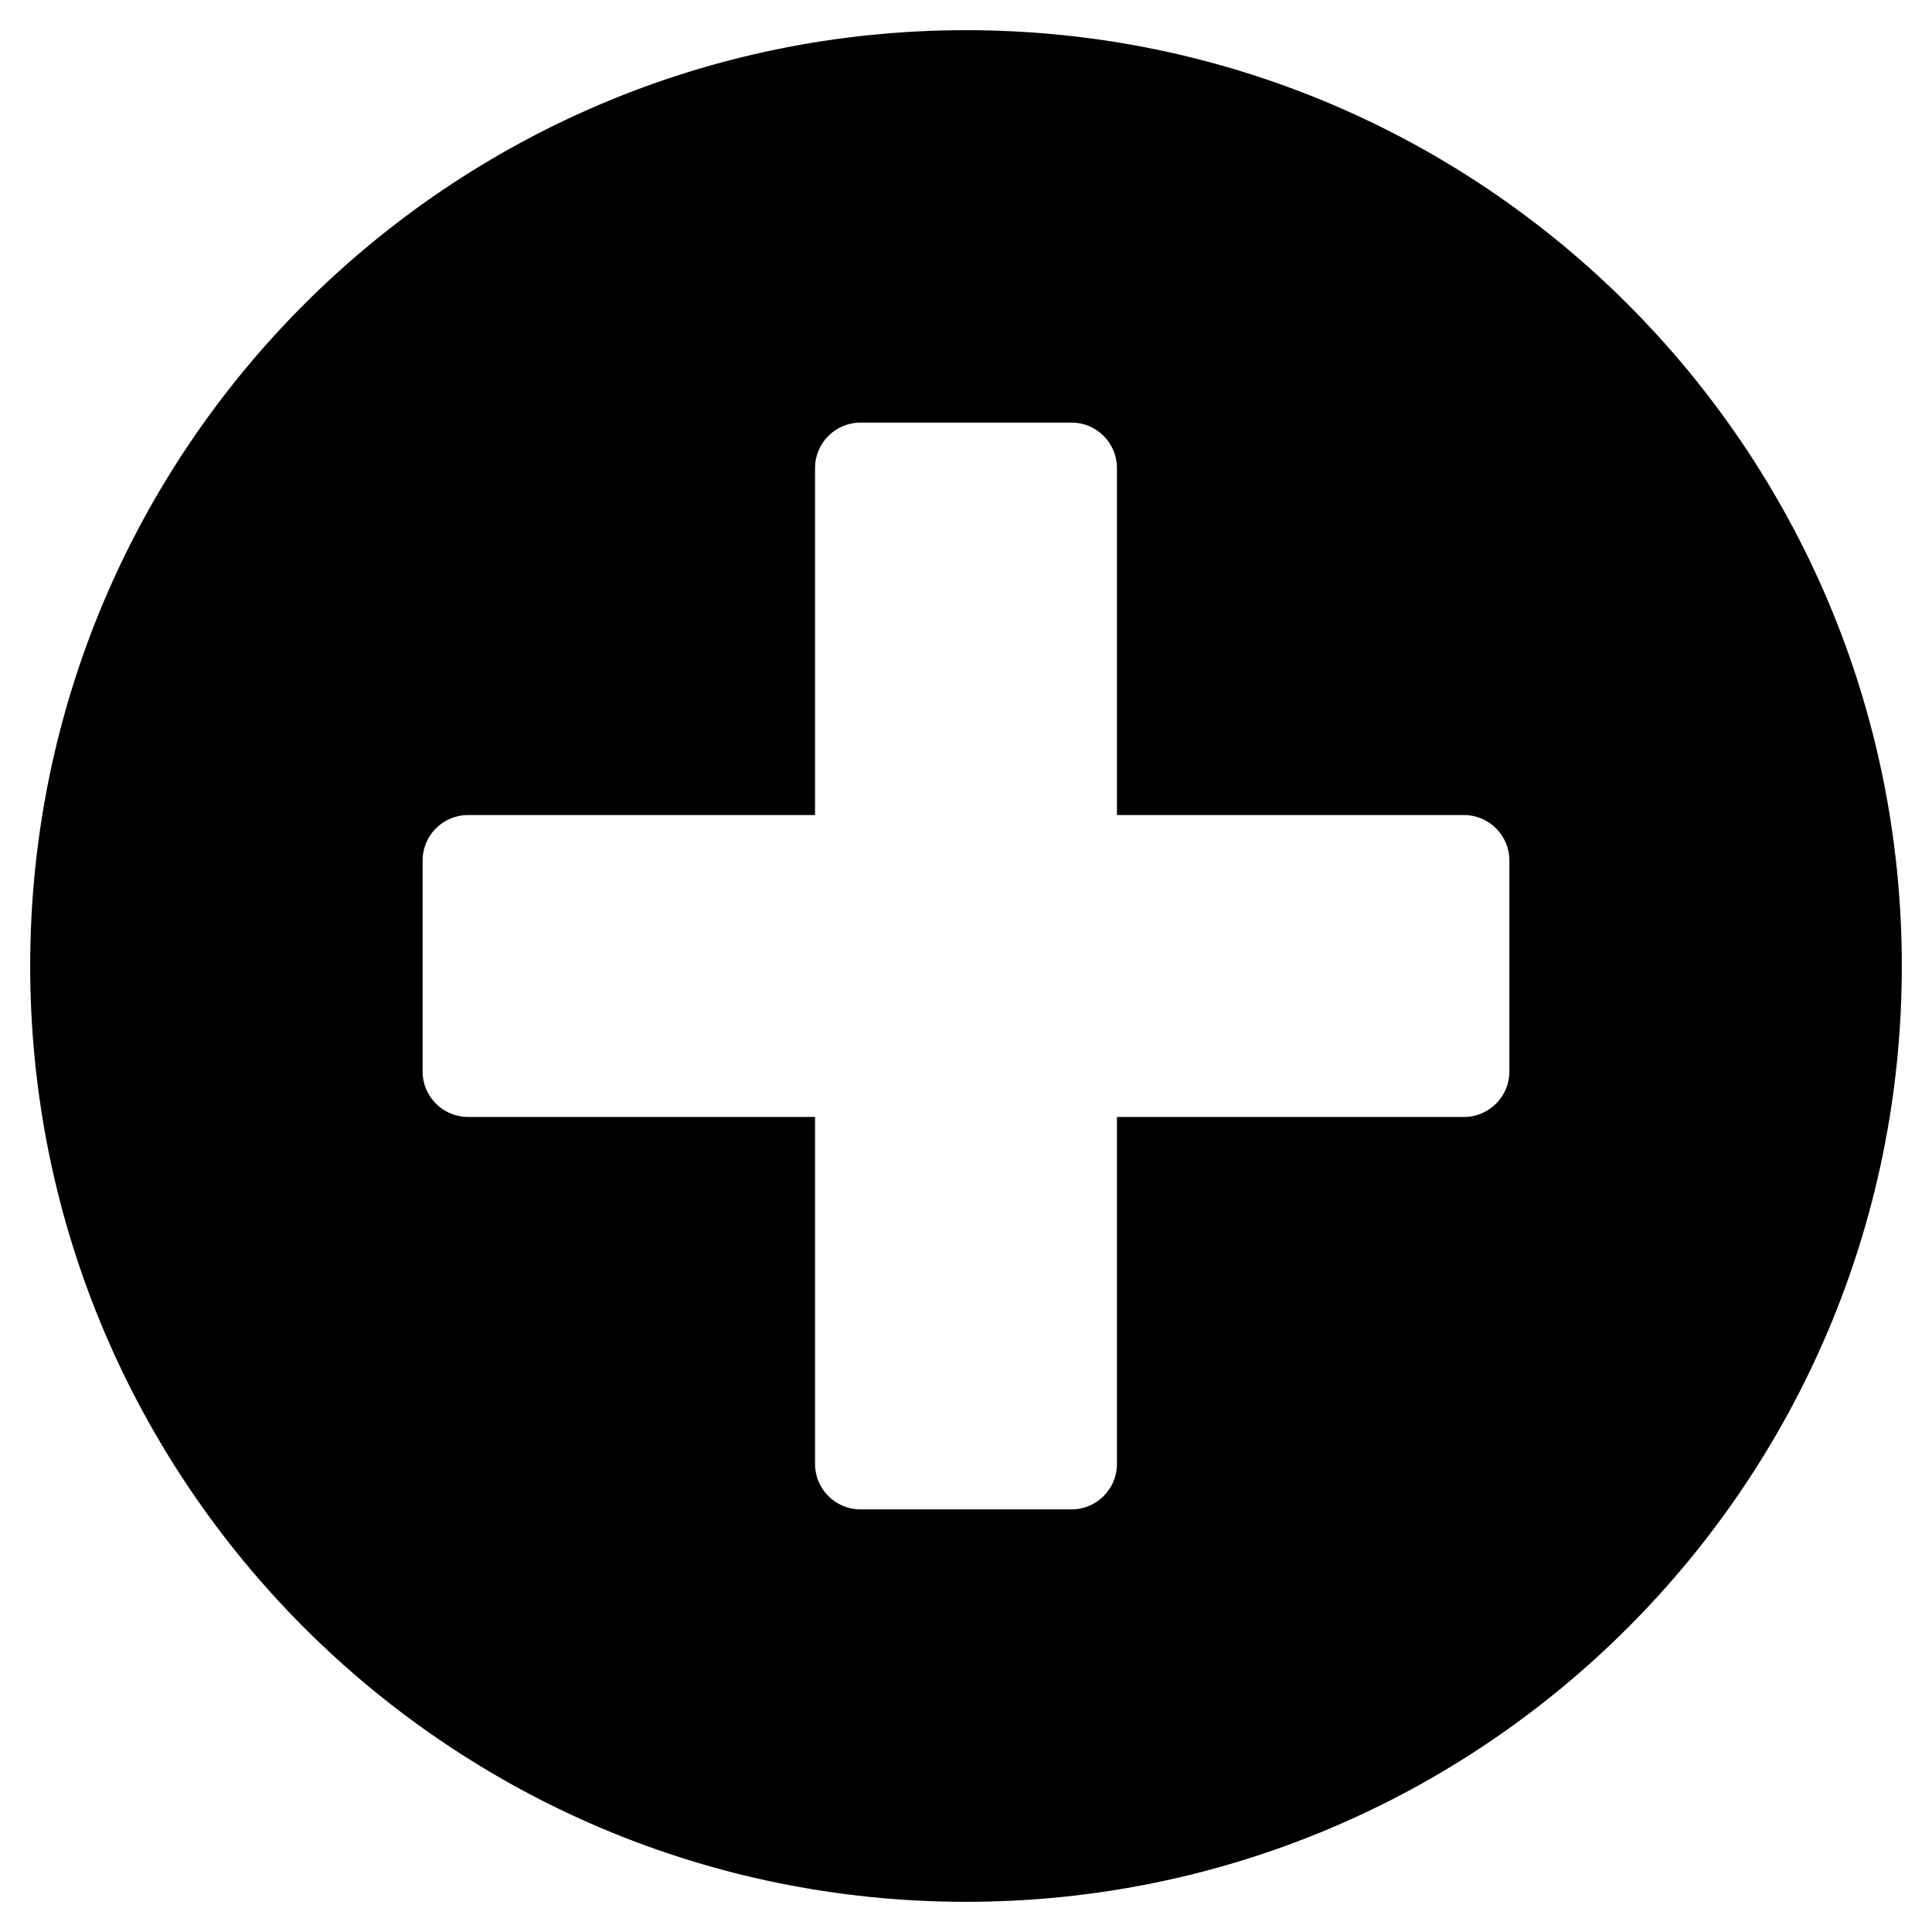
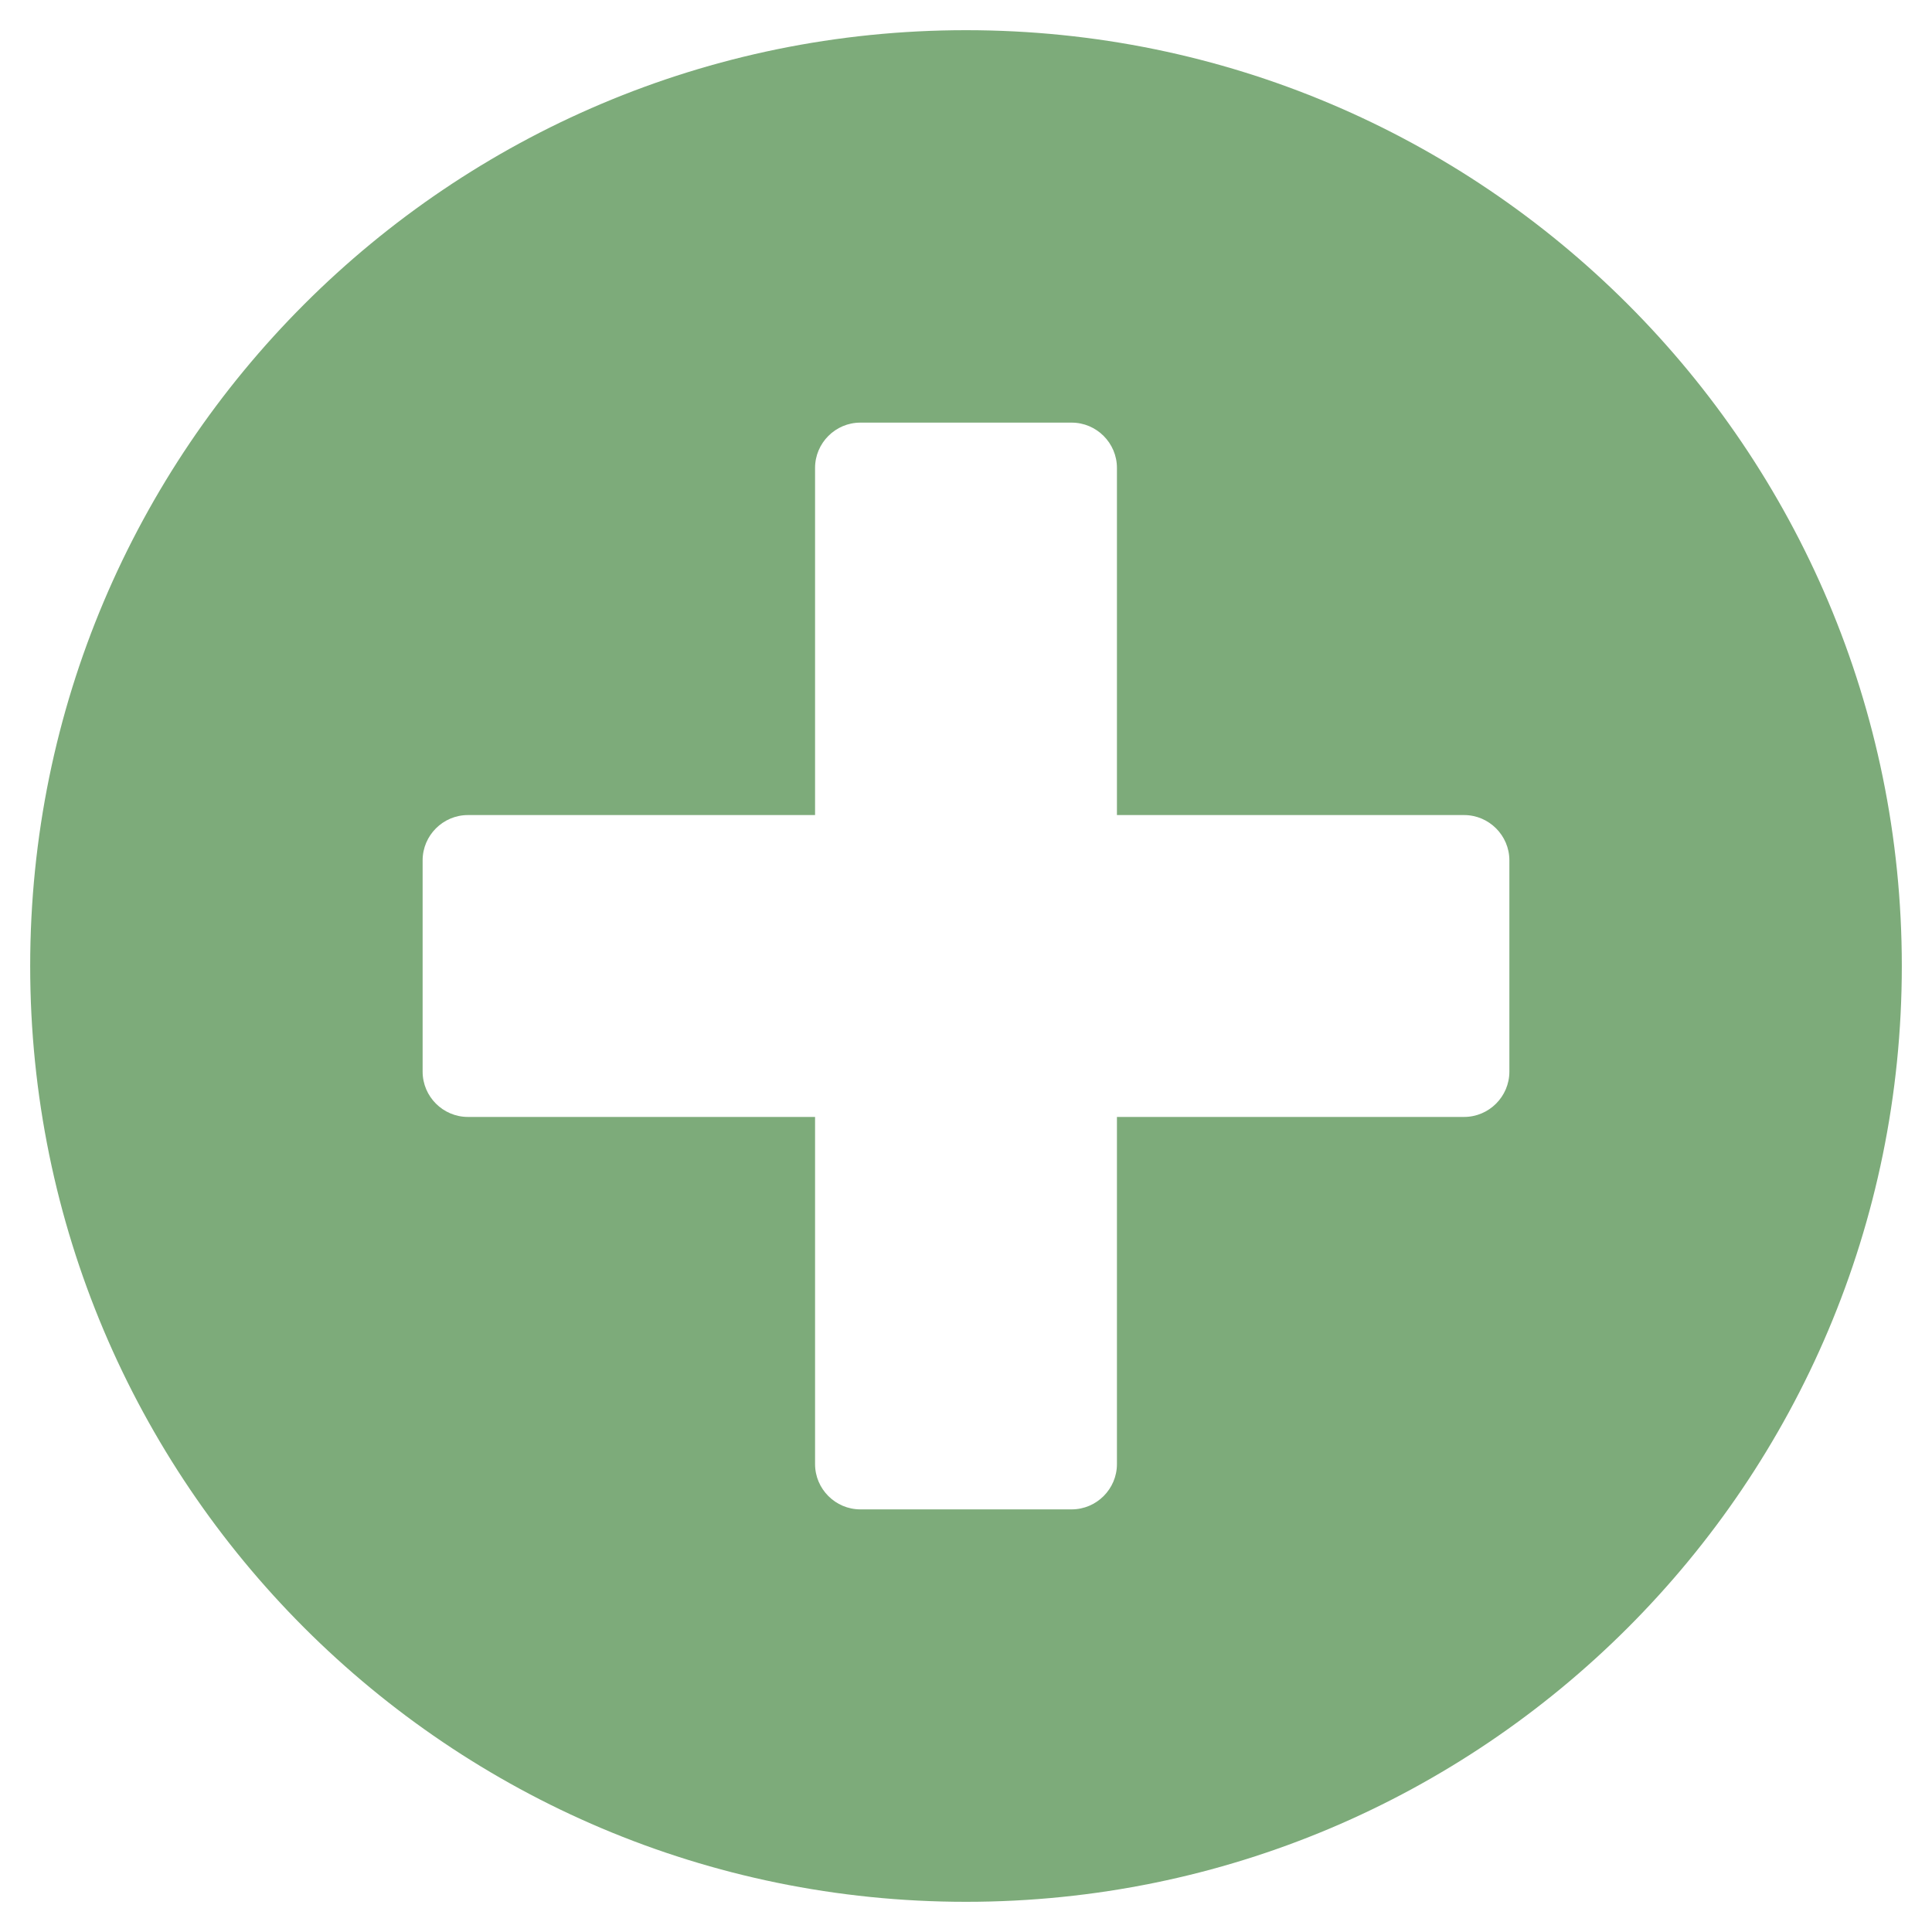
- <svg xmlns="http://www.w3.org/2000/svg" viewBox="0 0 512 512">
-   <path d="M256 8C119 8 8 119 8 256s111 248 248 248 248-111 248-248S393 8 256 8zm144 276c0 6.6-5.4 12-12 12h-92v92c0 6.6-5.4 12-12 12h-56c-6.6 0-12-5.4-12-12v-92h-92c-6.6 0-12-5.4-12-12v-56c0-6.6 5.4-12 12-12h92v-92c0-6.6 5.4-12 12-12h56c6.6 0 12 5.4 12 12v92h92c6.6 0 12 5.4 12 12v56z" />
+ <svg xmlns="http://www.w3.org/2000/svg" viewBox="0 0 512 512" id="svg4961" version="1.1">
+   <defs id="defs4967" />
+   <path d="M256 8C119 8 8 119 8 256s111 248 248 248 248-111 248-248S393 8 256 8zm144 276c0 6.6-5.4 12-12 12h-92v92c0 6.6-5.4 12-12 12h-56c-6.6 0-12-5.4-12-12v-92h-92c-6.6 0-12-5.4-12-12v-56c0-6.6 5.4-12 12-12h92v-92c0-6.6 5.4-12 12-12h56c6.6 0 12 5.4 12 12v92h92c6.6 0 12 5.4 12 12v56z" id="path4963" style="fill:#7dab7a;fill-opacity:1" />
</svg>
